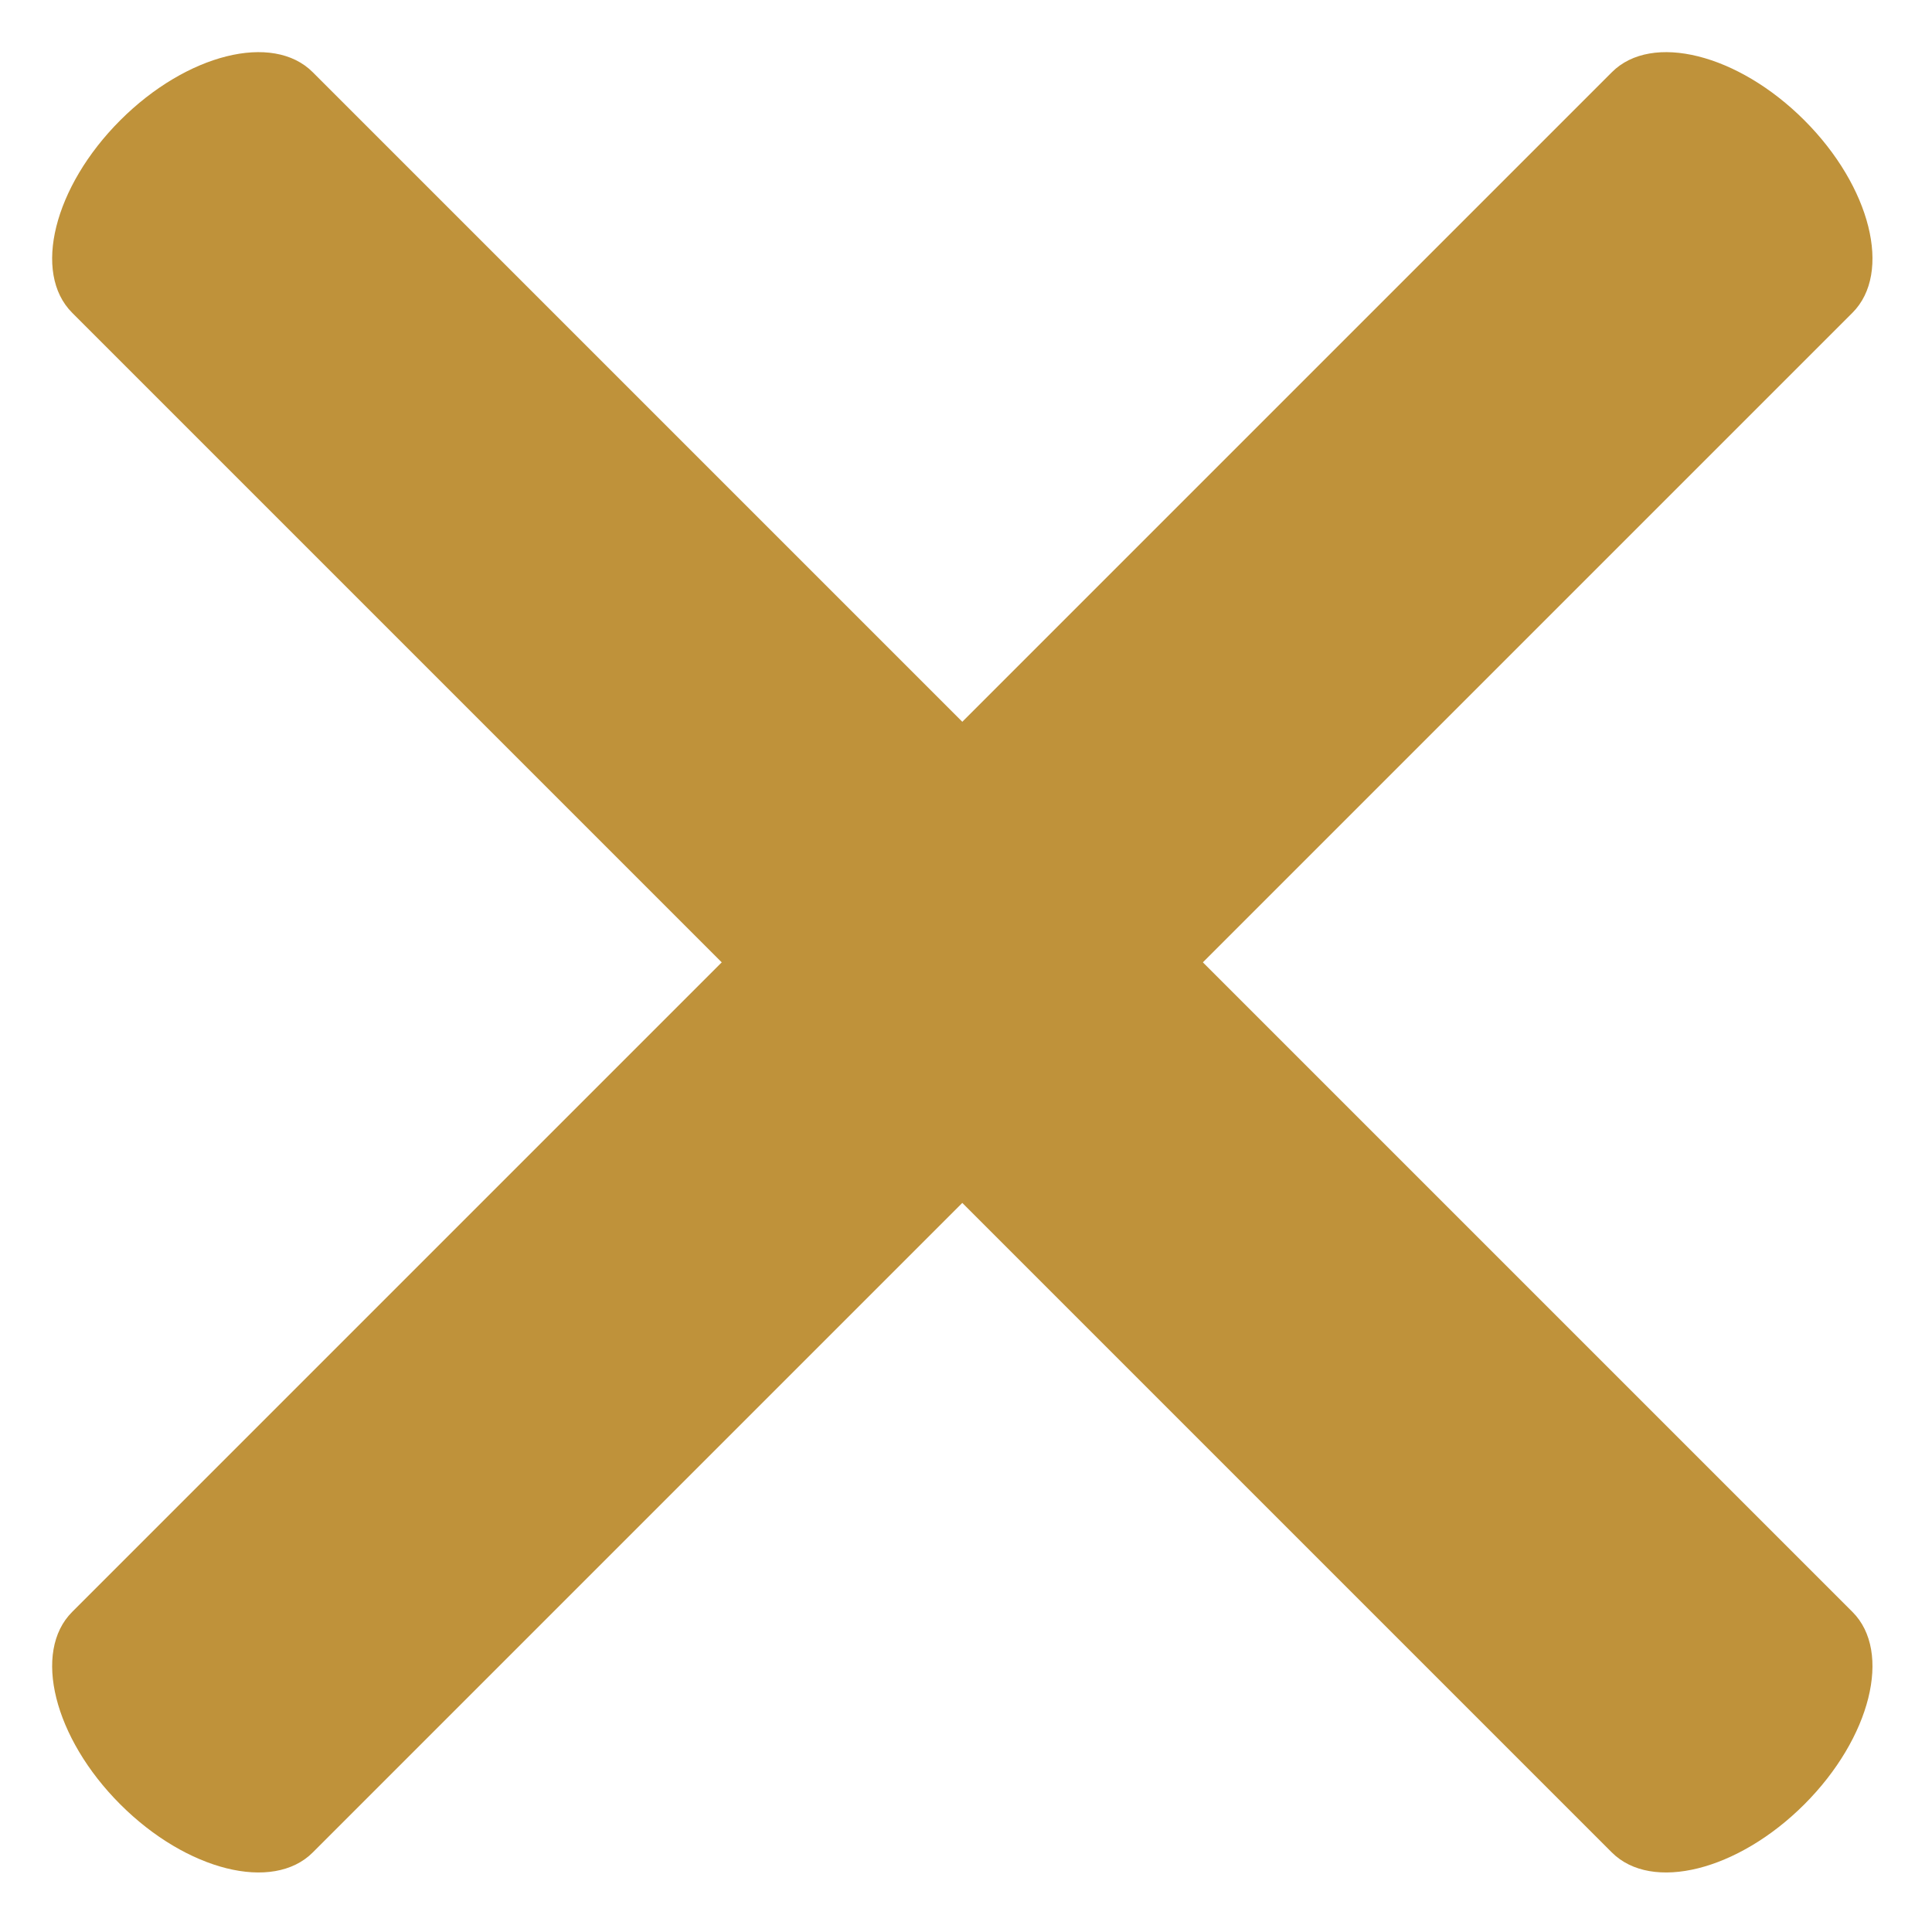
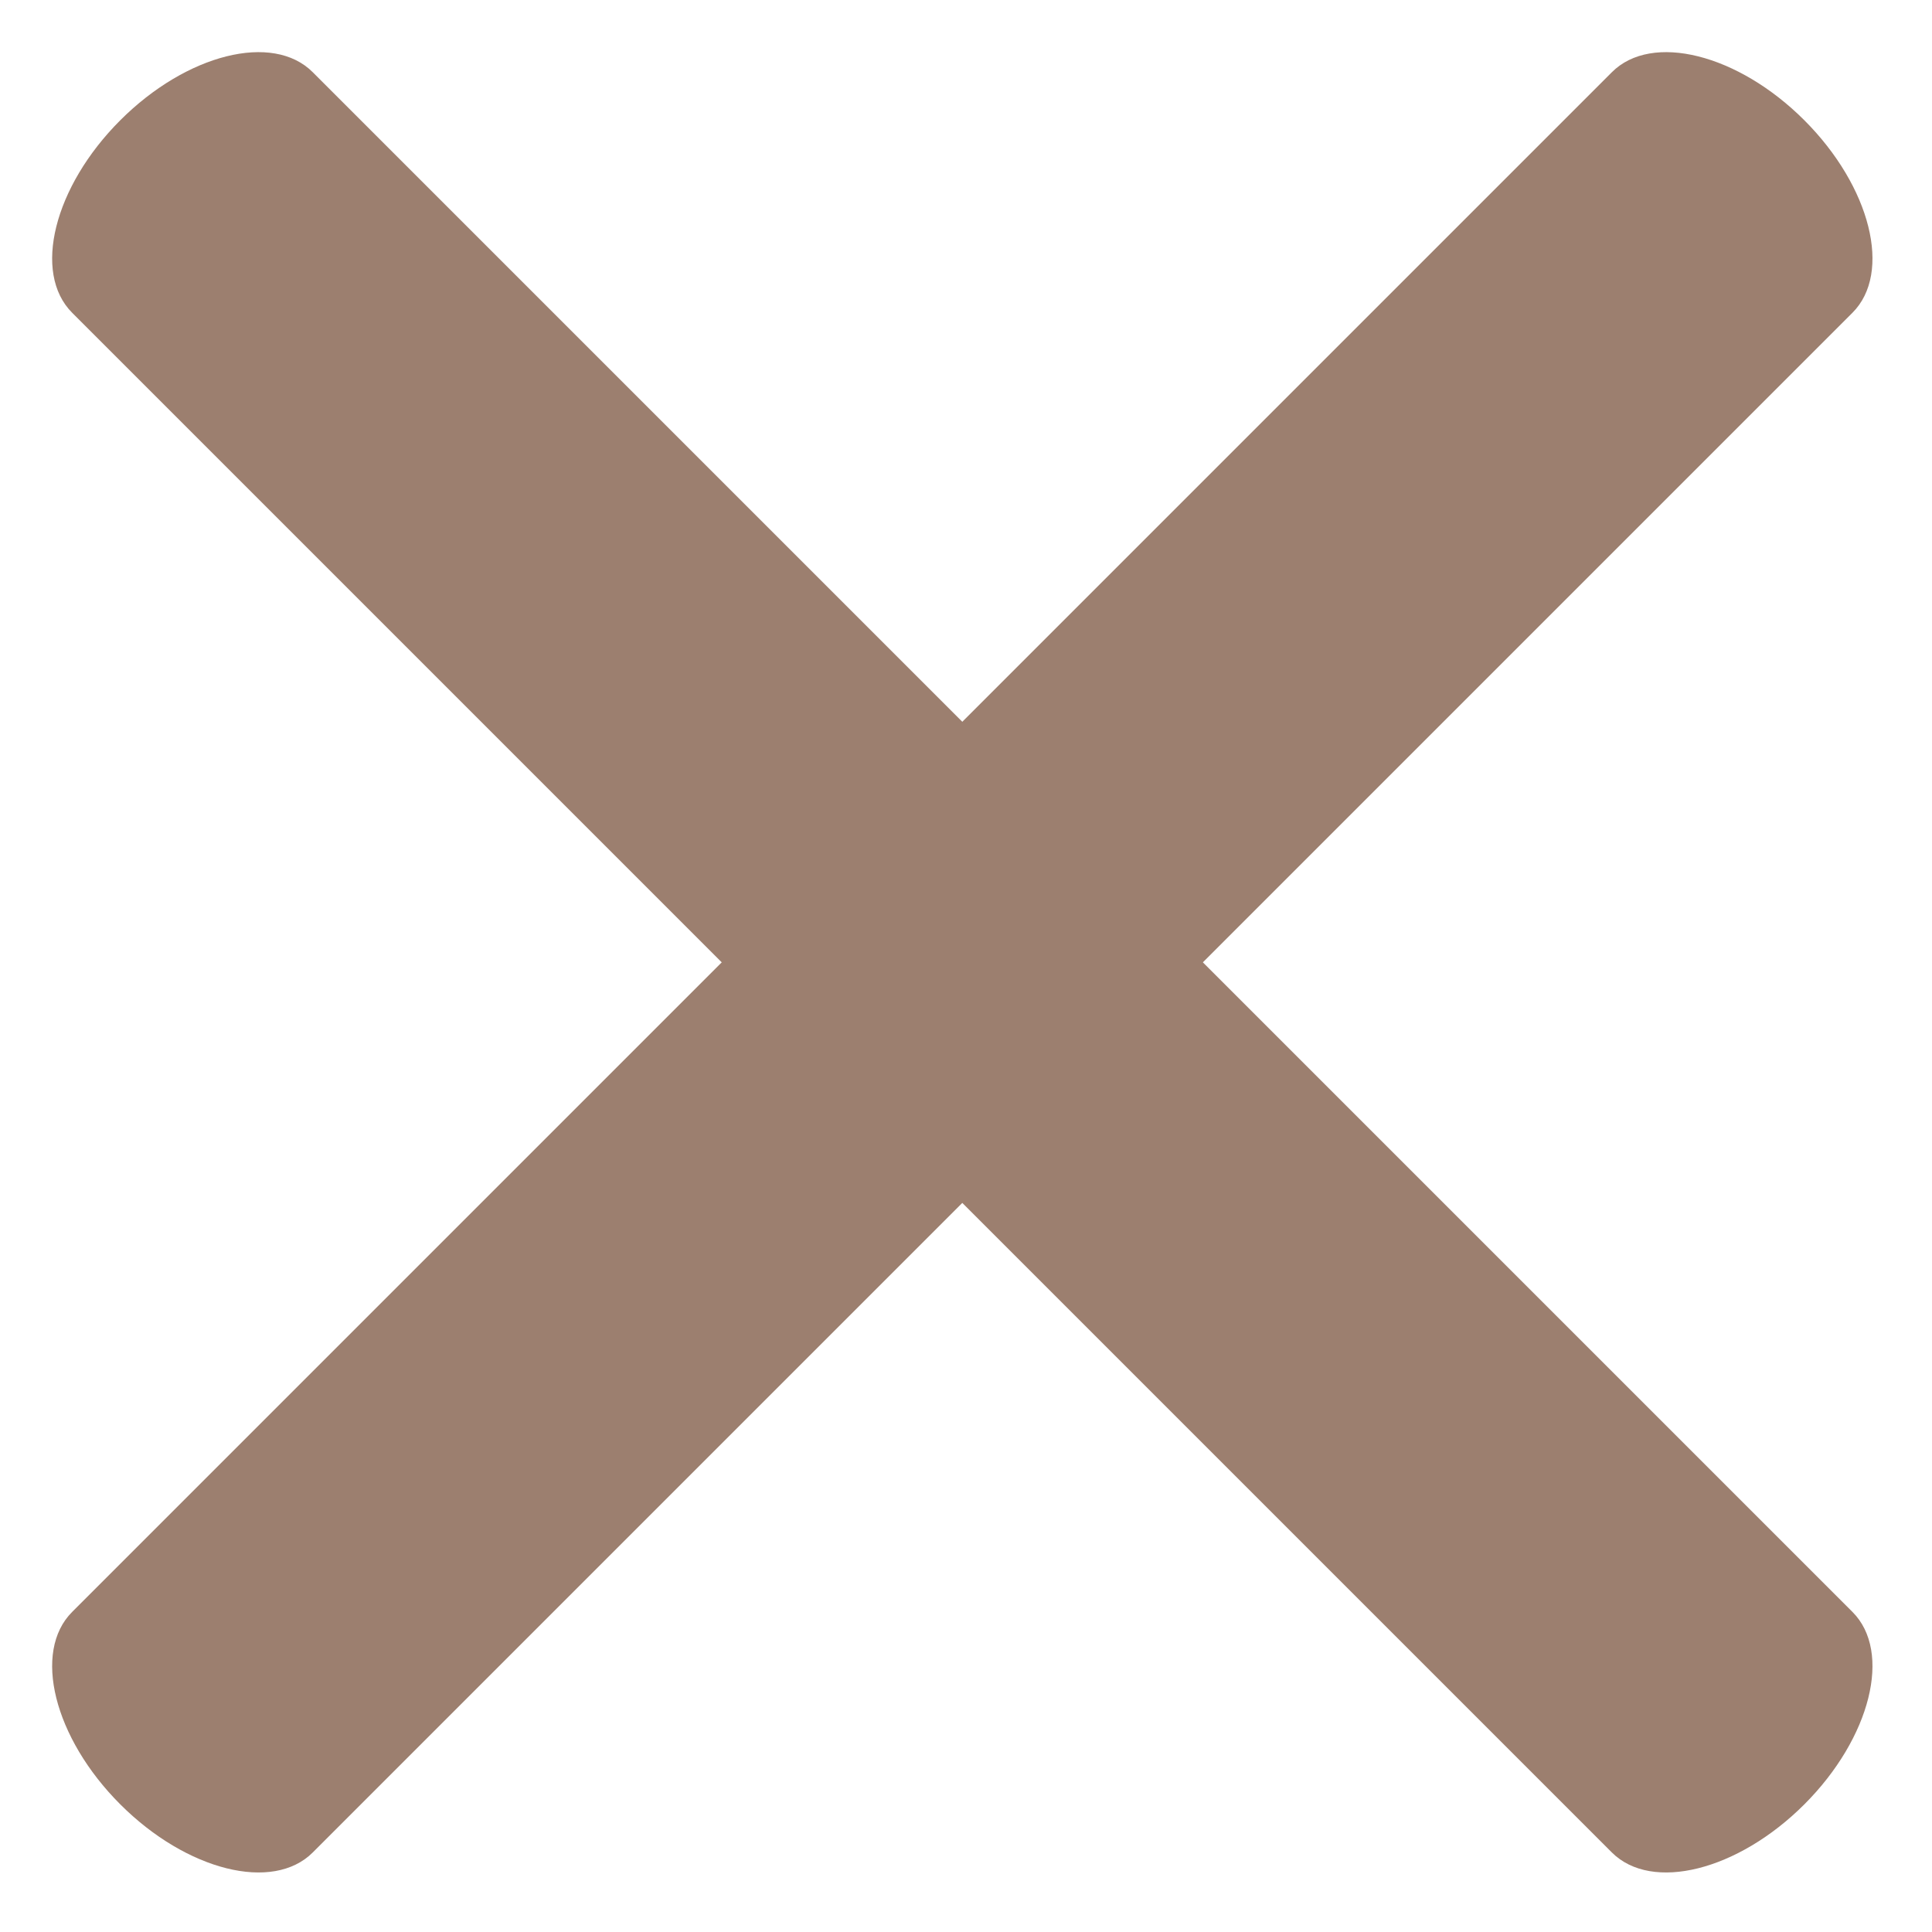
<svg xmlns="http://www.w3.org/2000/svg" width="28" height="28" viewBox="0 0 28 28" fill="none">
-   <path d="M1.743 1.743C2.706 0.78 3.955 0.468 4.532 1.046L26.847 23.361C27.425 23.938 27.113 25.187 26.15 26.15C25.187 27.113 23.938 27.425 23.36 26.847L1.046 4.533C0.468 3.955 0.78 2.706 1.743 1.743Z" fill="#bf923a" />
-   <path d="M1.743 26.15C0.78 25.187 0.468 23.938 1.046 23.361L23.361 1.046C23.938 0.468 25.187 0.78 26.15 1.743C27.113 2.706 27.425 3.955 26.847 4.533L4.533 26.847C3.955 27.425 2.706 27.113 1.743 26.15Z" fill="#bf923a" />
+   <path d="M1.743 1.743C2.706 0.78 3.955 0.468 4.532 1.046L26.847 23.361C27.425 23.938 27.113 25.187 26.15 26.15C25.187 27.113 23.938 27.425 23.36 26.847L1.046 4.533C0.468 3.955 0.78 2.706 1.743 1.743Z" fill="#9c7f6f" />
+   <path d="M1.743 26.15C0.78 25.187 0.468 23.938 1.046 23.361L23.361 1.046C23.938 0.468 25.187 0.78 26.15 1.743C27.113 2.706 27.425 3.955 26.847 4.533L4.533 26.847C3.955 27.425 2.706 27.113 1.743 26.15Z" fill="#9c7f6f" />
</svg>
